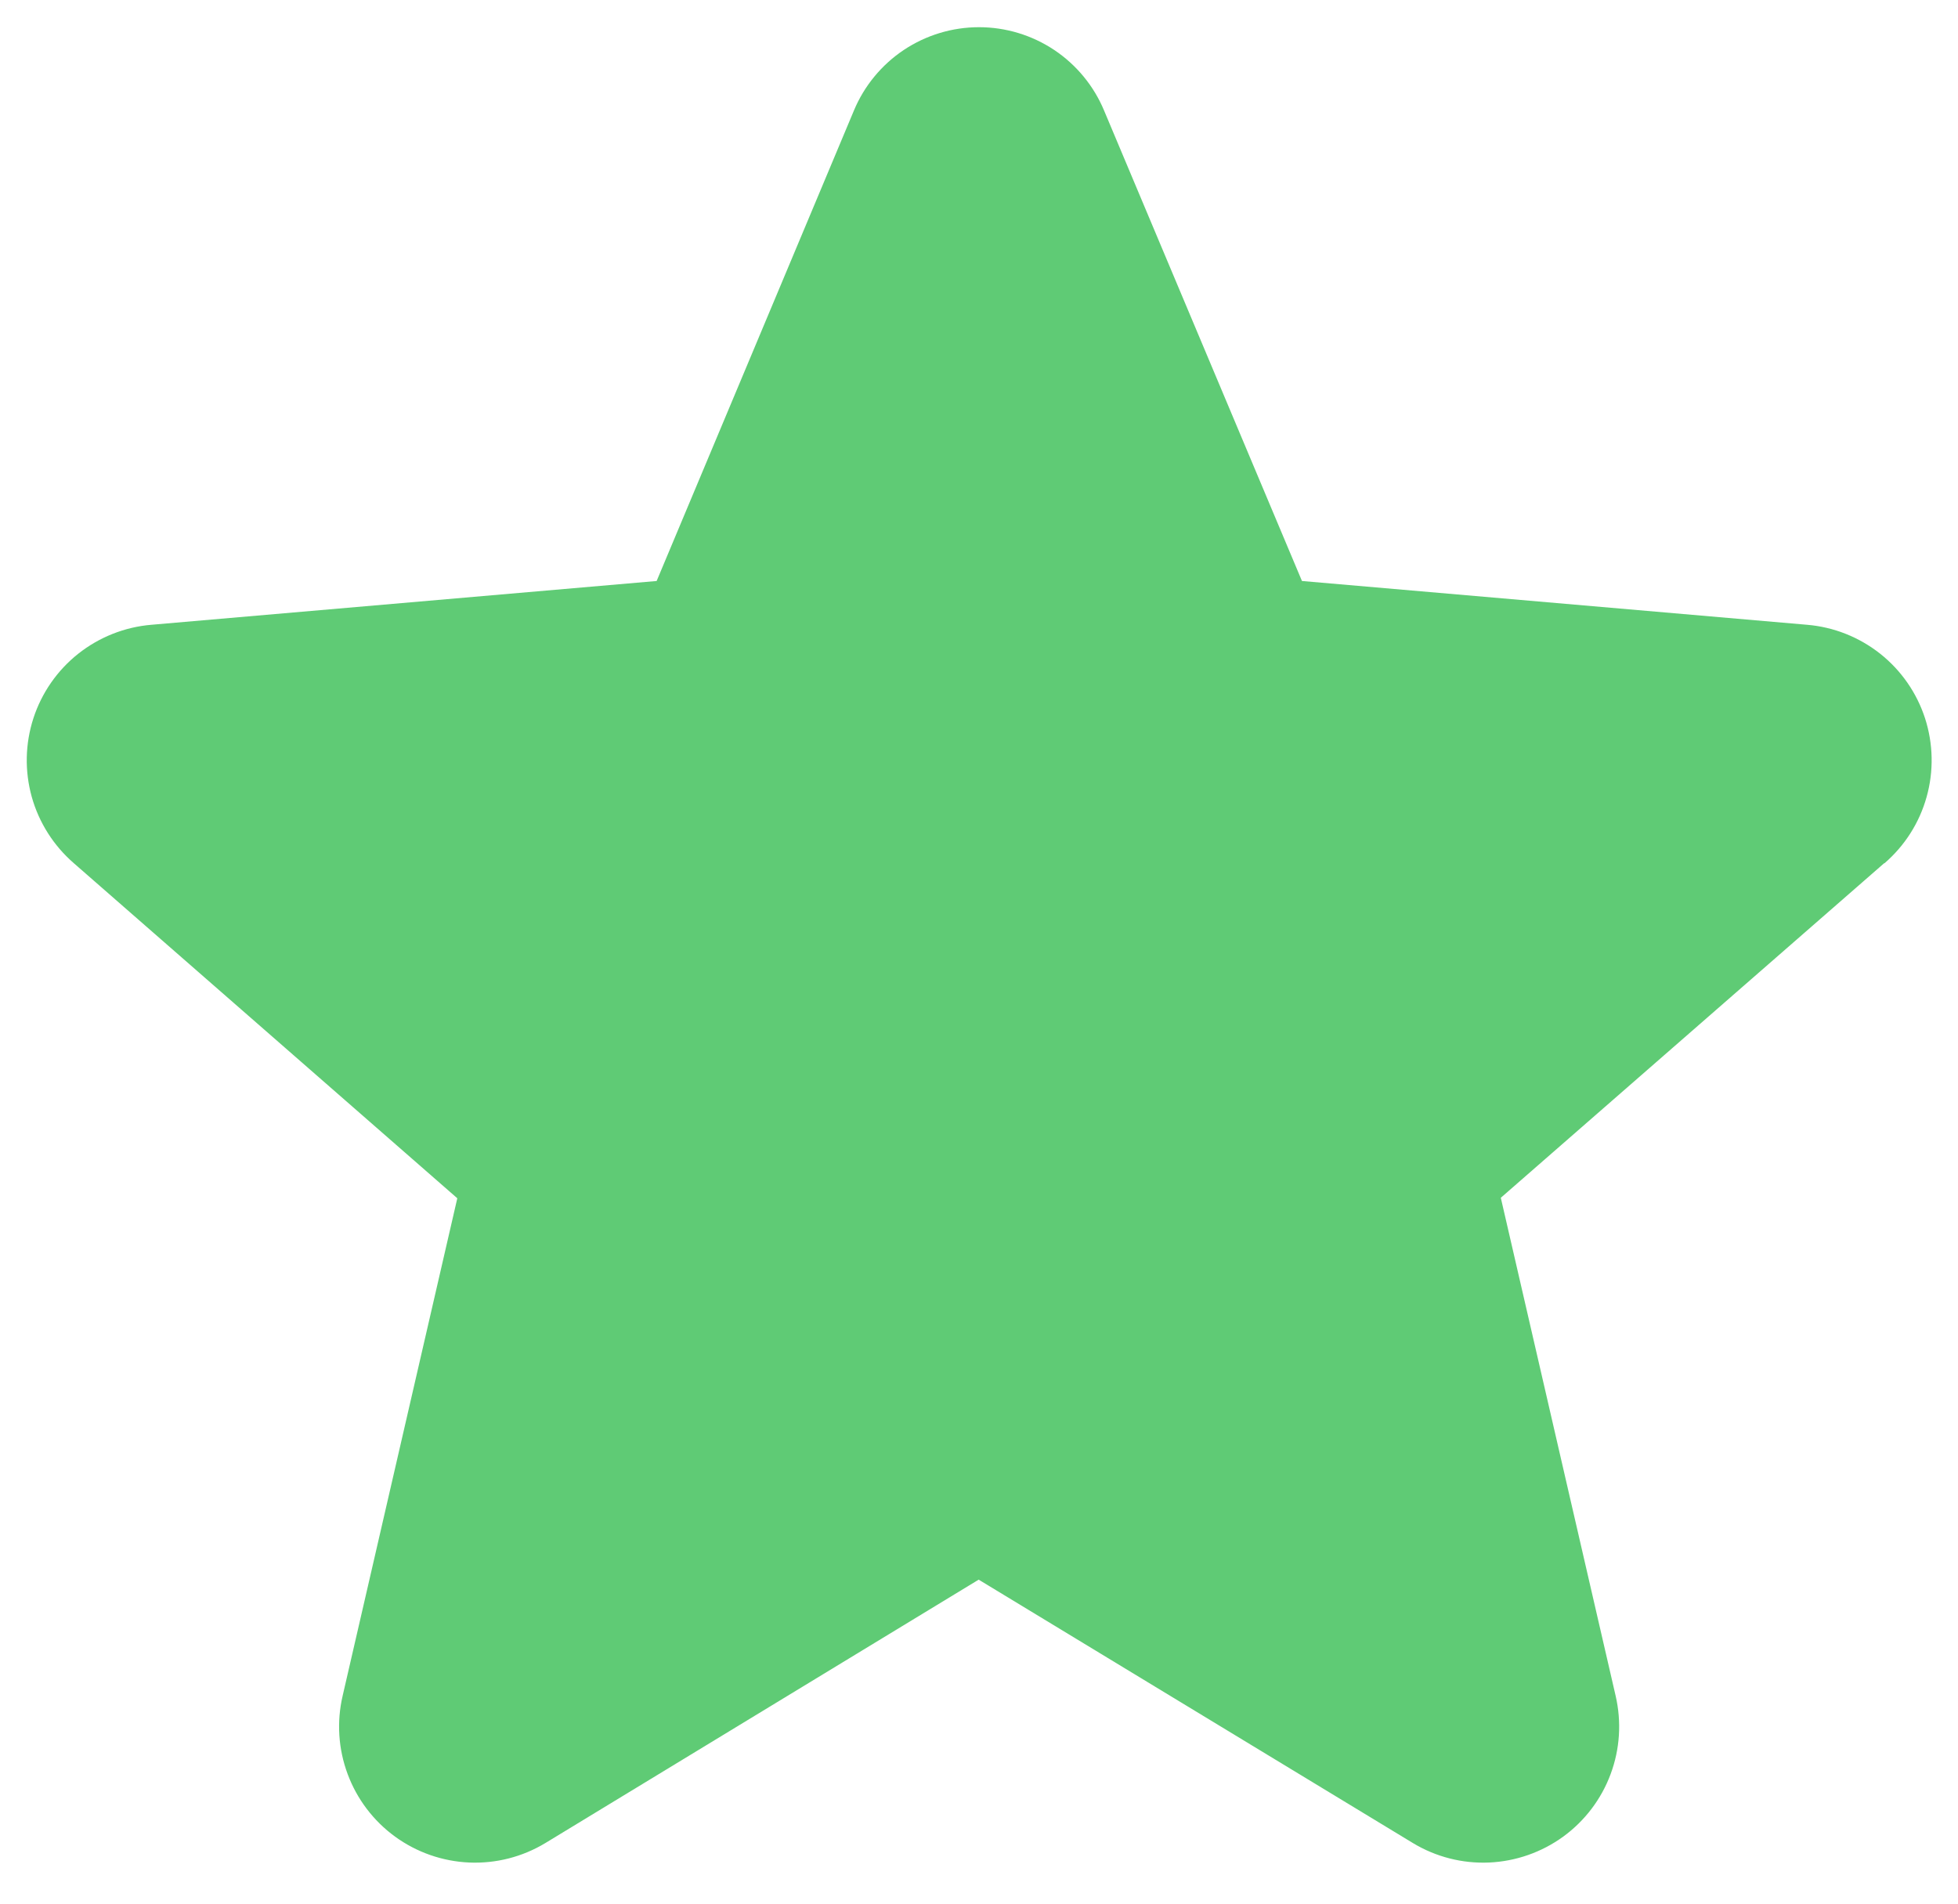
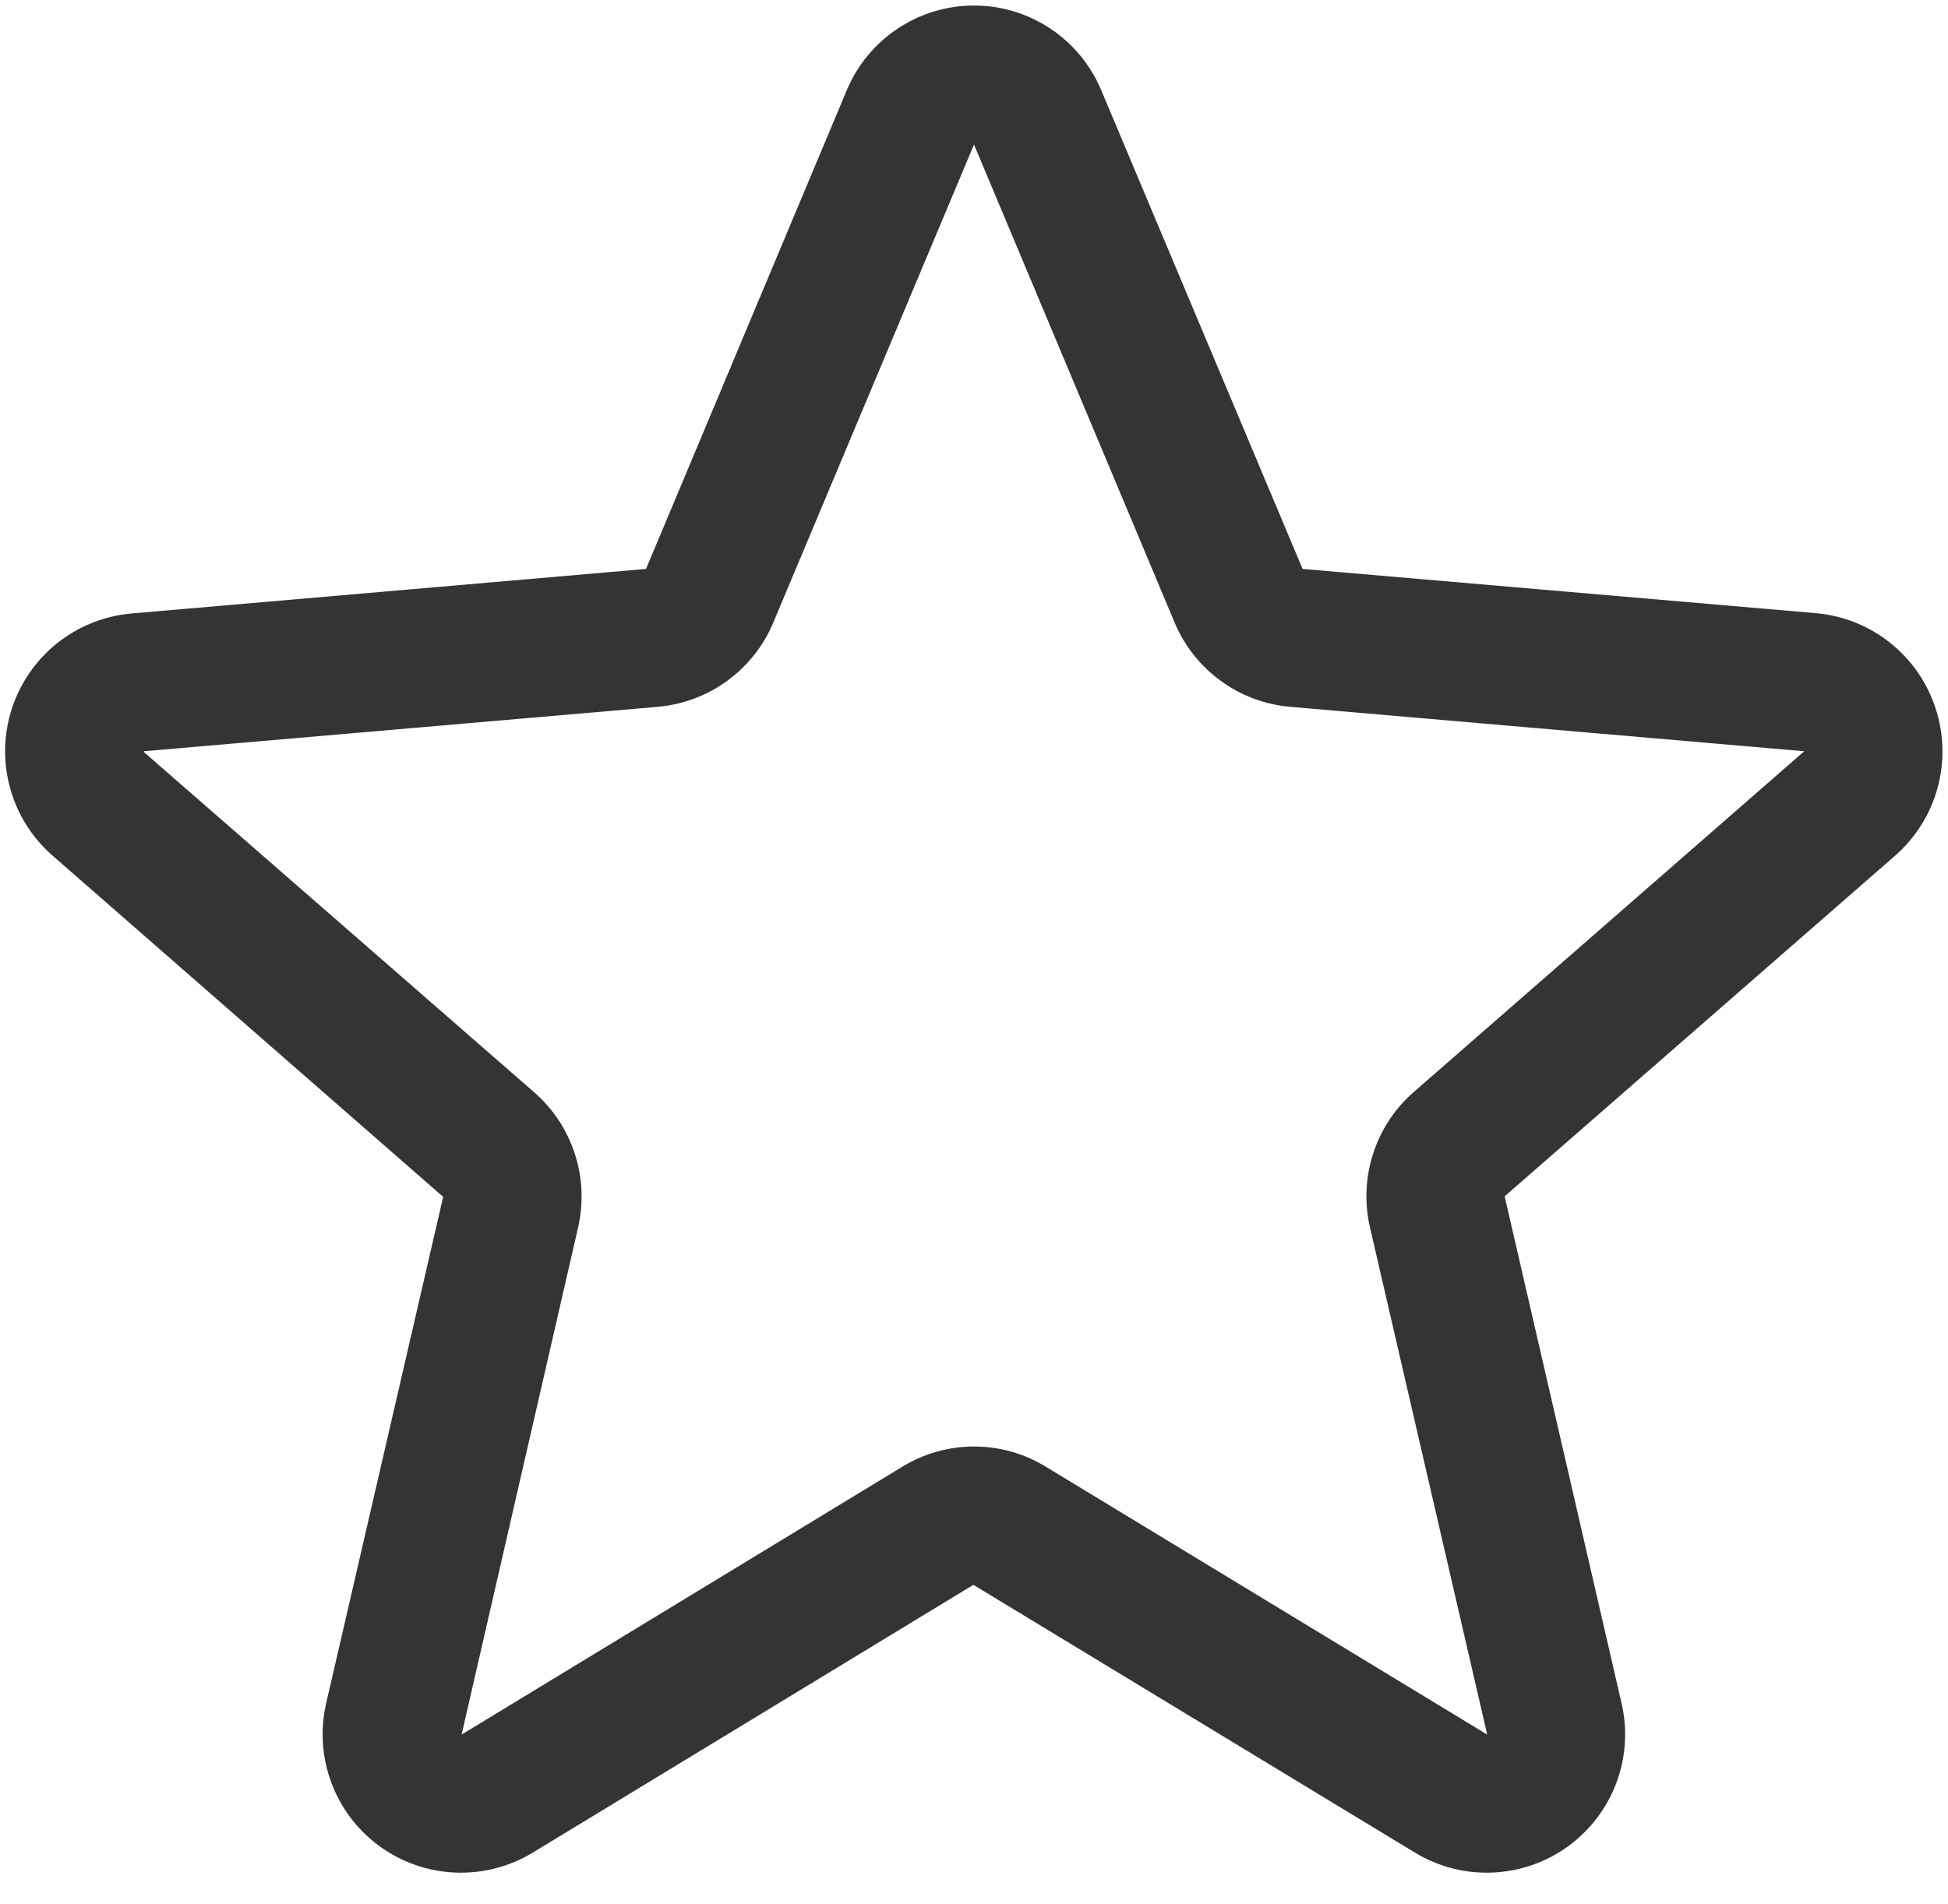
- <svg xmlns="http://www.w3.org/2000/svg" width="36" height="35" viewBox="0 0 36 35" fill="none">
-   <path d="M34.641 15.872L27.594 22.022L29.705 31.178C29.816 31.657 29.785 32.157 29.613 32.618C29.442 33.079 29.138 33.479 28.741 33.768C28.343 34.057 27.869 34.222 27.378 34.244C26.887 34.265 26.401 34.141 25.98 33.887L17.994 29.043L10.025 33.887C9.604 34.141 9.118 34.265 8.627 34.244C8.135 34.222 7.662 34.057 7.264 33.768C6.867 33.479 6.563 33.079 6.392 32.618C6.22 32.157 6.188 31.657 6.3 31.178L8.408 22.031L1.359 15.872C0.987 15.55 0.717 15.126 0.584 14.652C0.452 14.177 0.462 13.675 0.614 13.206C0.766 12.738 1.053 12.325 1.439 12.019C1.825 11.714 2.292 11.528 2.783 11.487L12.073 10.682L15.7 2.033C15.889 1.579 16.209 1.191 16.618 0.918C17.027 0.646 17.508 0.5 18 0.5C18.492 0.5 18.973 0.646 19.382 0.918C19.791 1.191 20.111 1.579 20.3 2.033L23.938 10.682L33.225 11.487C33.716 11.528 34.183 11.714 34.569 12.019C34.955 12.325 35.242 12.738 35.394 13.206C35.545 13.675 35.556 14.177 35.423 14.652C35.291 15.126 35.021 15.55 34.648 15.872H34.641Z" fill="#5FCB75" />
+ <svg xmlns="http://www.w3.org/2000/svg" width="44" height="43" viewBox="0 0 44 43" fill="none">
+   <path d="M43.719 16.002C43.53 15.418 43.173 14.904 42.693 14.522C42.214 14.14 41.632 13.907 41.022 13.853L29.422 12.853L24.875 2.041C24.638 1.473 24.239 0.989 23.727 0.648C23.216 0.307 22.615 0.125 22 0.125C21.385 0.125 20.784 0.307 20.273 0.648C19.761 0.989 19.362 1.473 19.125 2.041L14.592 12.853L2.979 13.859C2.365 13.911 1.781 14.142 1.299 14.524C0.817 14.907 0.458 15.423 0.268 16.008C0.078 16.593 0.065 17.222 0.231 17.814C0.396 18.407 0.733 18.938 1.199 19.34L10.01 27.039L7.369 38.472C7.23 39.071 7.269 39.697 7.484 40.273C7.698 40.848 8.077 41.348 8.574 41.71C9.071 42.071 9.664 42.278 10.277 42.304C10.891 42.331 11.499 42.176 12.025 41.859L21.986 35.804L31.969 41.859C32.495 42.176 33.103 42.331 33.717 42.304C34.331 42.278 34.923 42.071 35.42 41.71C35.917 41.348 36.296 40.848 36.511 40.273C36.725 39.697 36.765 39.071 36.625 38.472L33.986 27.027L42.795 19.34C43.261 18.936 43.597 18.404 43.762 17.81C43.926 17.216 43.911 16.587 43.719 16.002ZM40.746 16.978L31.938 24.666C31.509 25.038 31.19 25.521 31.015 26.062C30.84 26.603 30.816 27.181 30.945 27.734L33.592 39.187L23.617 33.132C23.131 32.836 22.572 32.679 22.002 32.679C21.432 32.679 20.873 32.836 20.387 33.132L10.426 39.187L13.055 27.742C13.184 27.189 13.16 26.61 12.985 26.07C12.81 25.529 12.491 25.046 12.062 24.673L3.25 16.99C3.249 16.984 3.249 16.978 3.25 16.972L14.859 15.968C15.426 15.918 15.969 15.715 16.428 15.379C16.888 15.043 17.247 14.589 17.467 14.064L22 3.265L26.531 14.064C26.751 14.589 27.11 15.043 27.57 15.379C28.029 15.715 28.572 15.918 29.139 15.968L40.75 16.972V16.986L40.746 16.978Z" fill="#343434" />
</svg>
